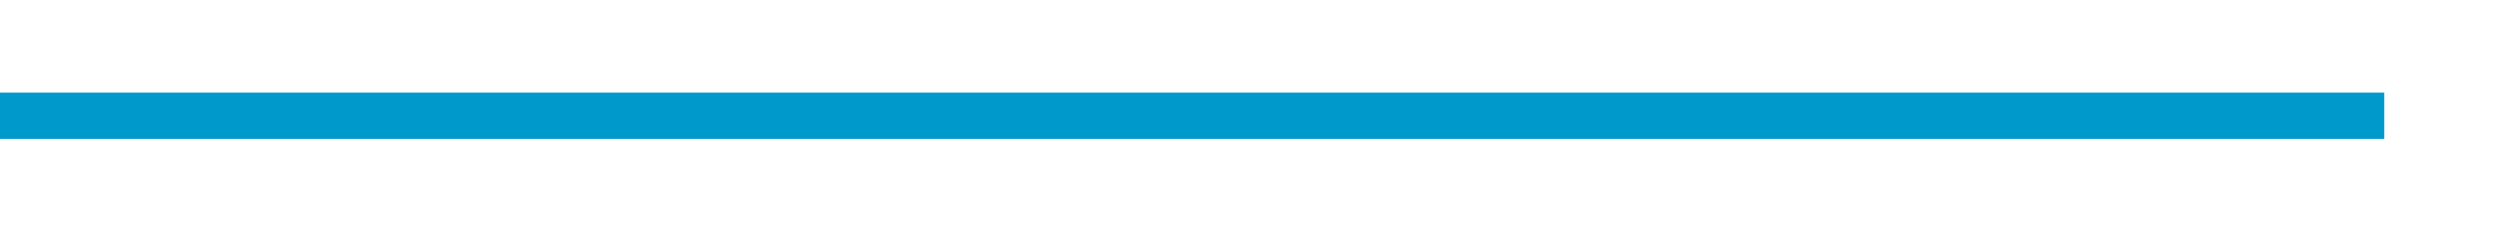
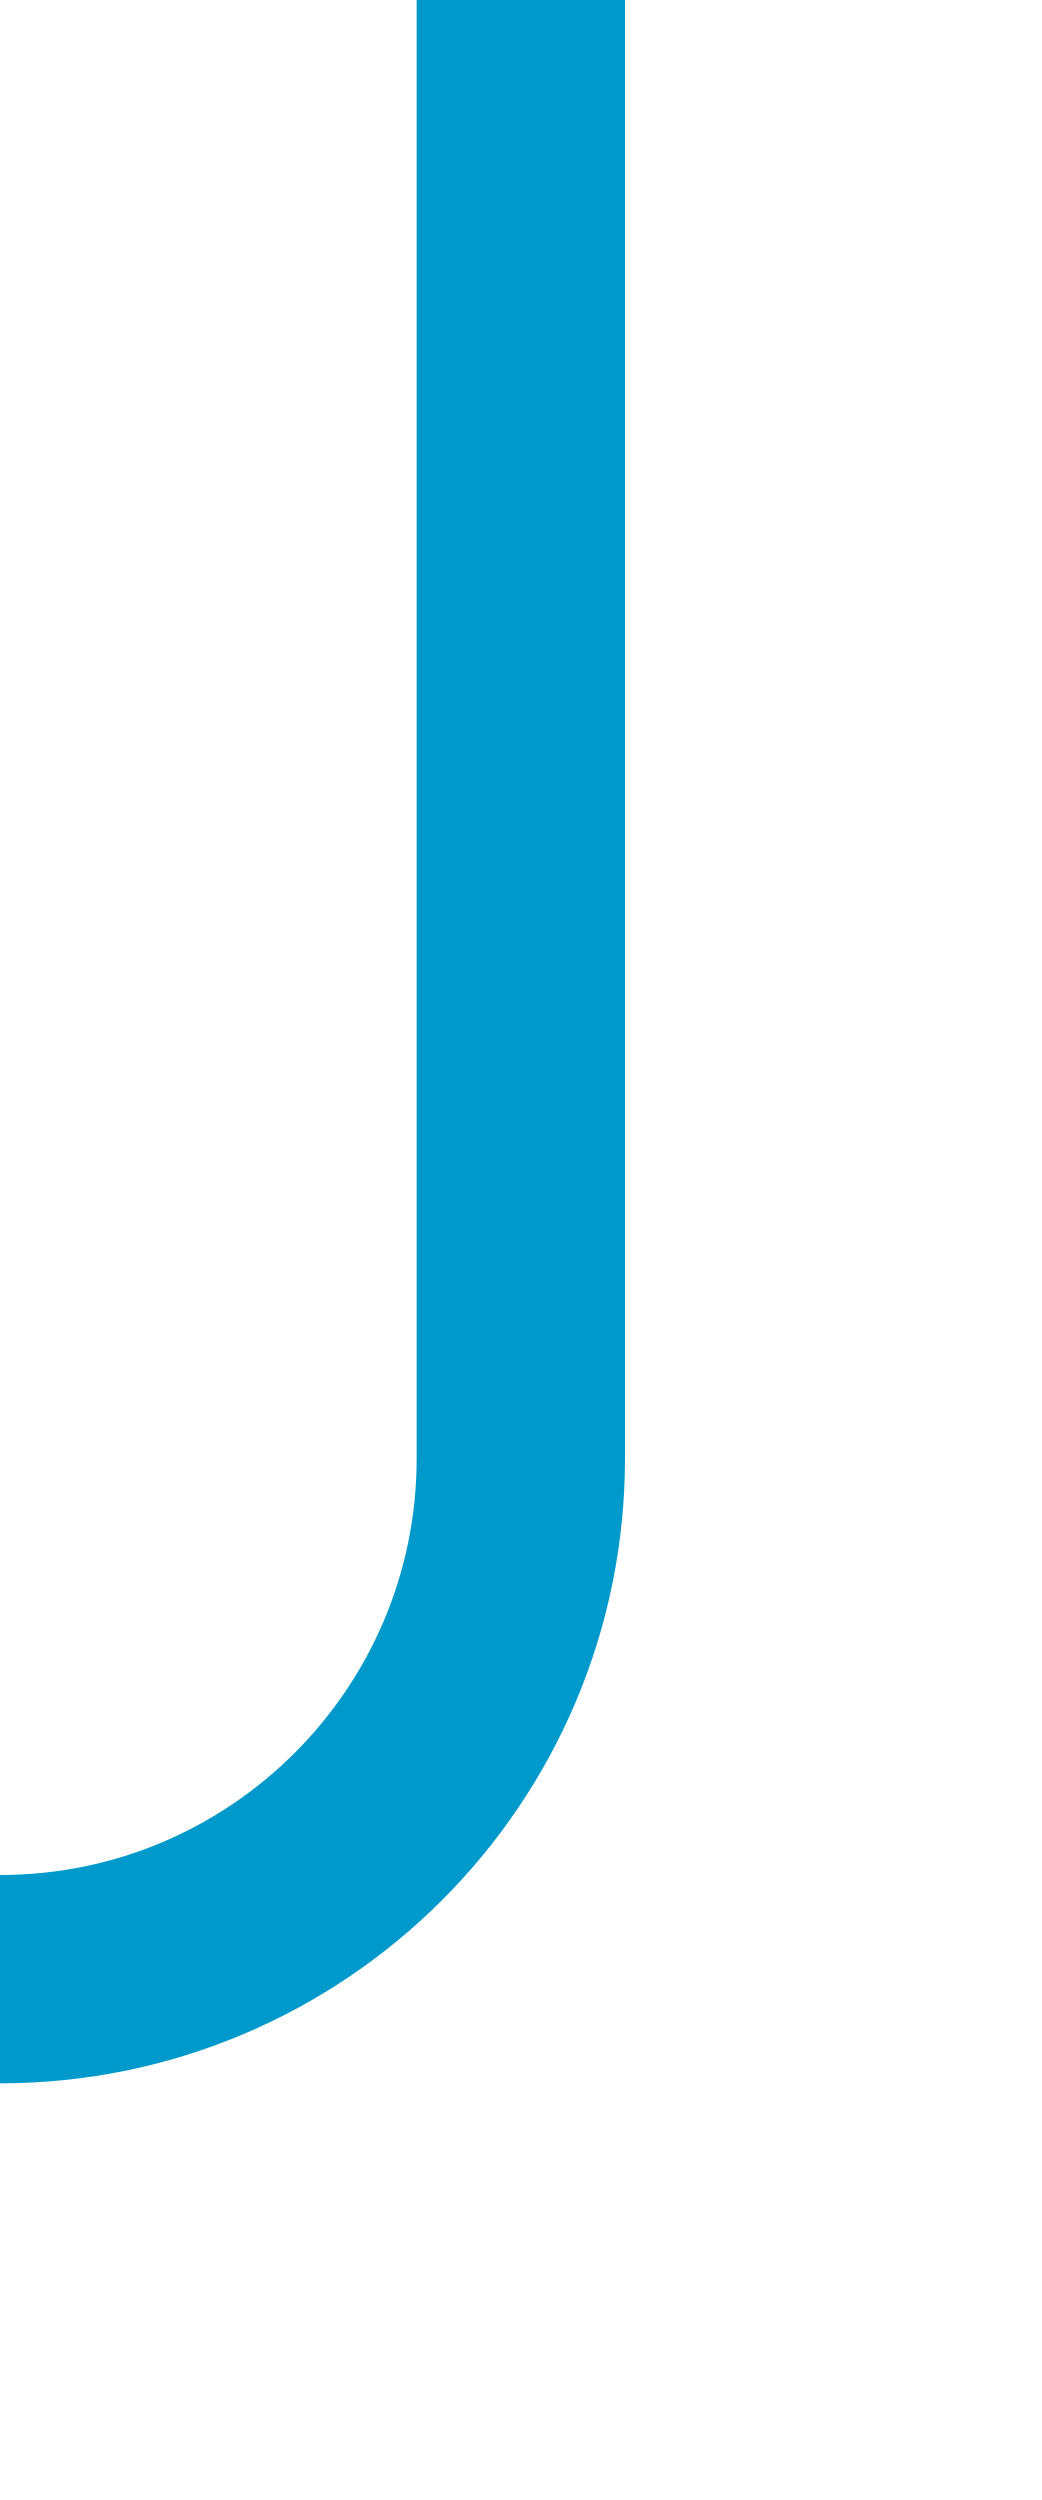
- <svg xmlns="http://www.w3.org/2000/svg" version="1.1" width="108px" height="10px" preserveAspectRatio="xMinYMid meet" viewBox="360 635  108 8">
-   <path d="M 463 639  L 360 639  " stroke-width="2" stroke="#0099cc" fill="none" />
+ <svg xmlns="http://www.w3.org/2000/svg" version="1.1" width="10px" height="24px" preserveAspectRatio="xMidYMin meet" viewBox="940 561  8 24">
+   <path d="M 944 561  L 944 575  A 5 5 0 0 1 939 580 L 805 580  A 5 5 0 0 1 800 575 L 800 230  " stroke-width="2" stroke="#0099cc" fill="none" />
+   <path d="M 807.6 231  L 800 224  L 792.4 231  L 807.6 231  Z " fill-rule="nonzero" fill="#0099cc" stroke="none" />
</svg>
